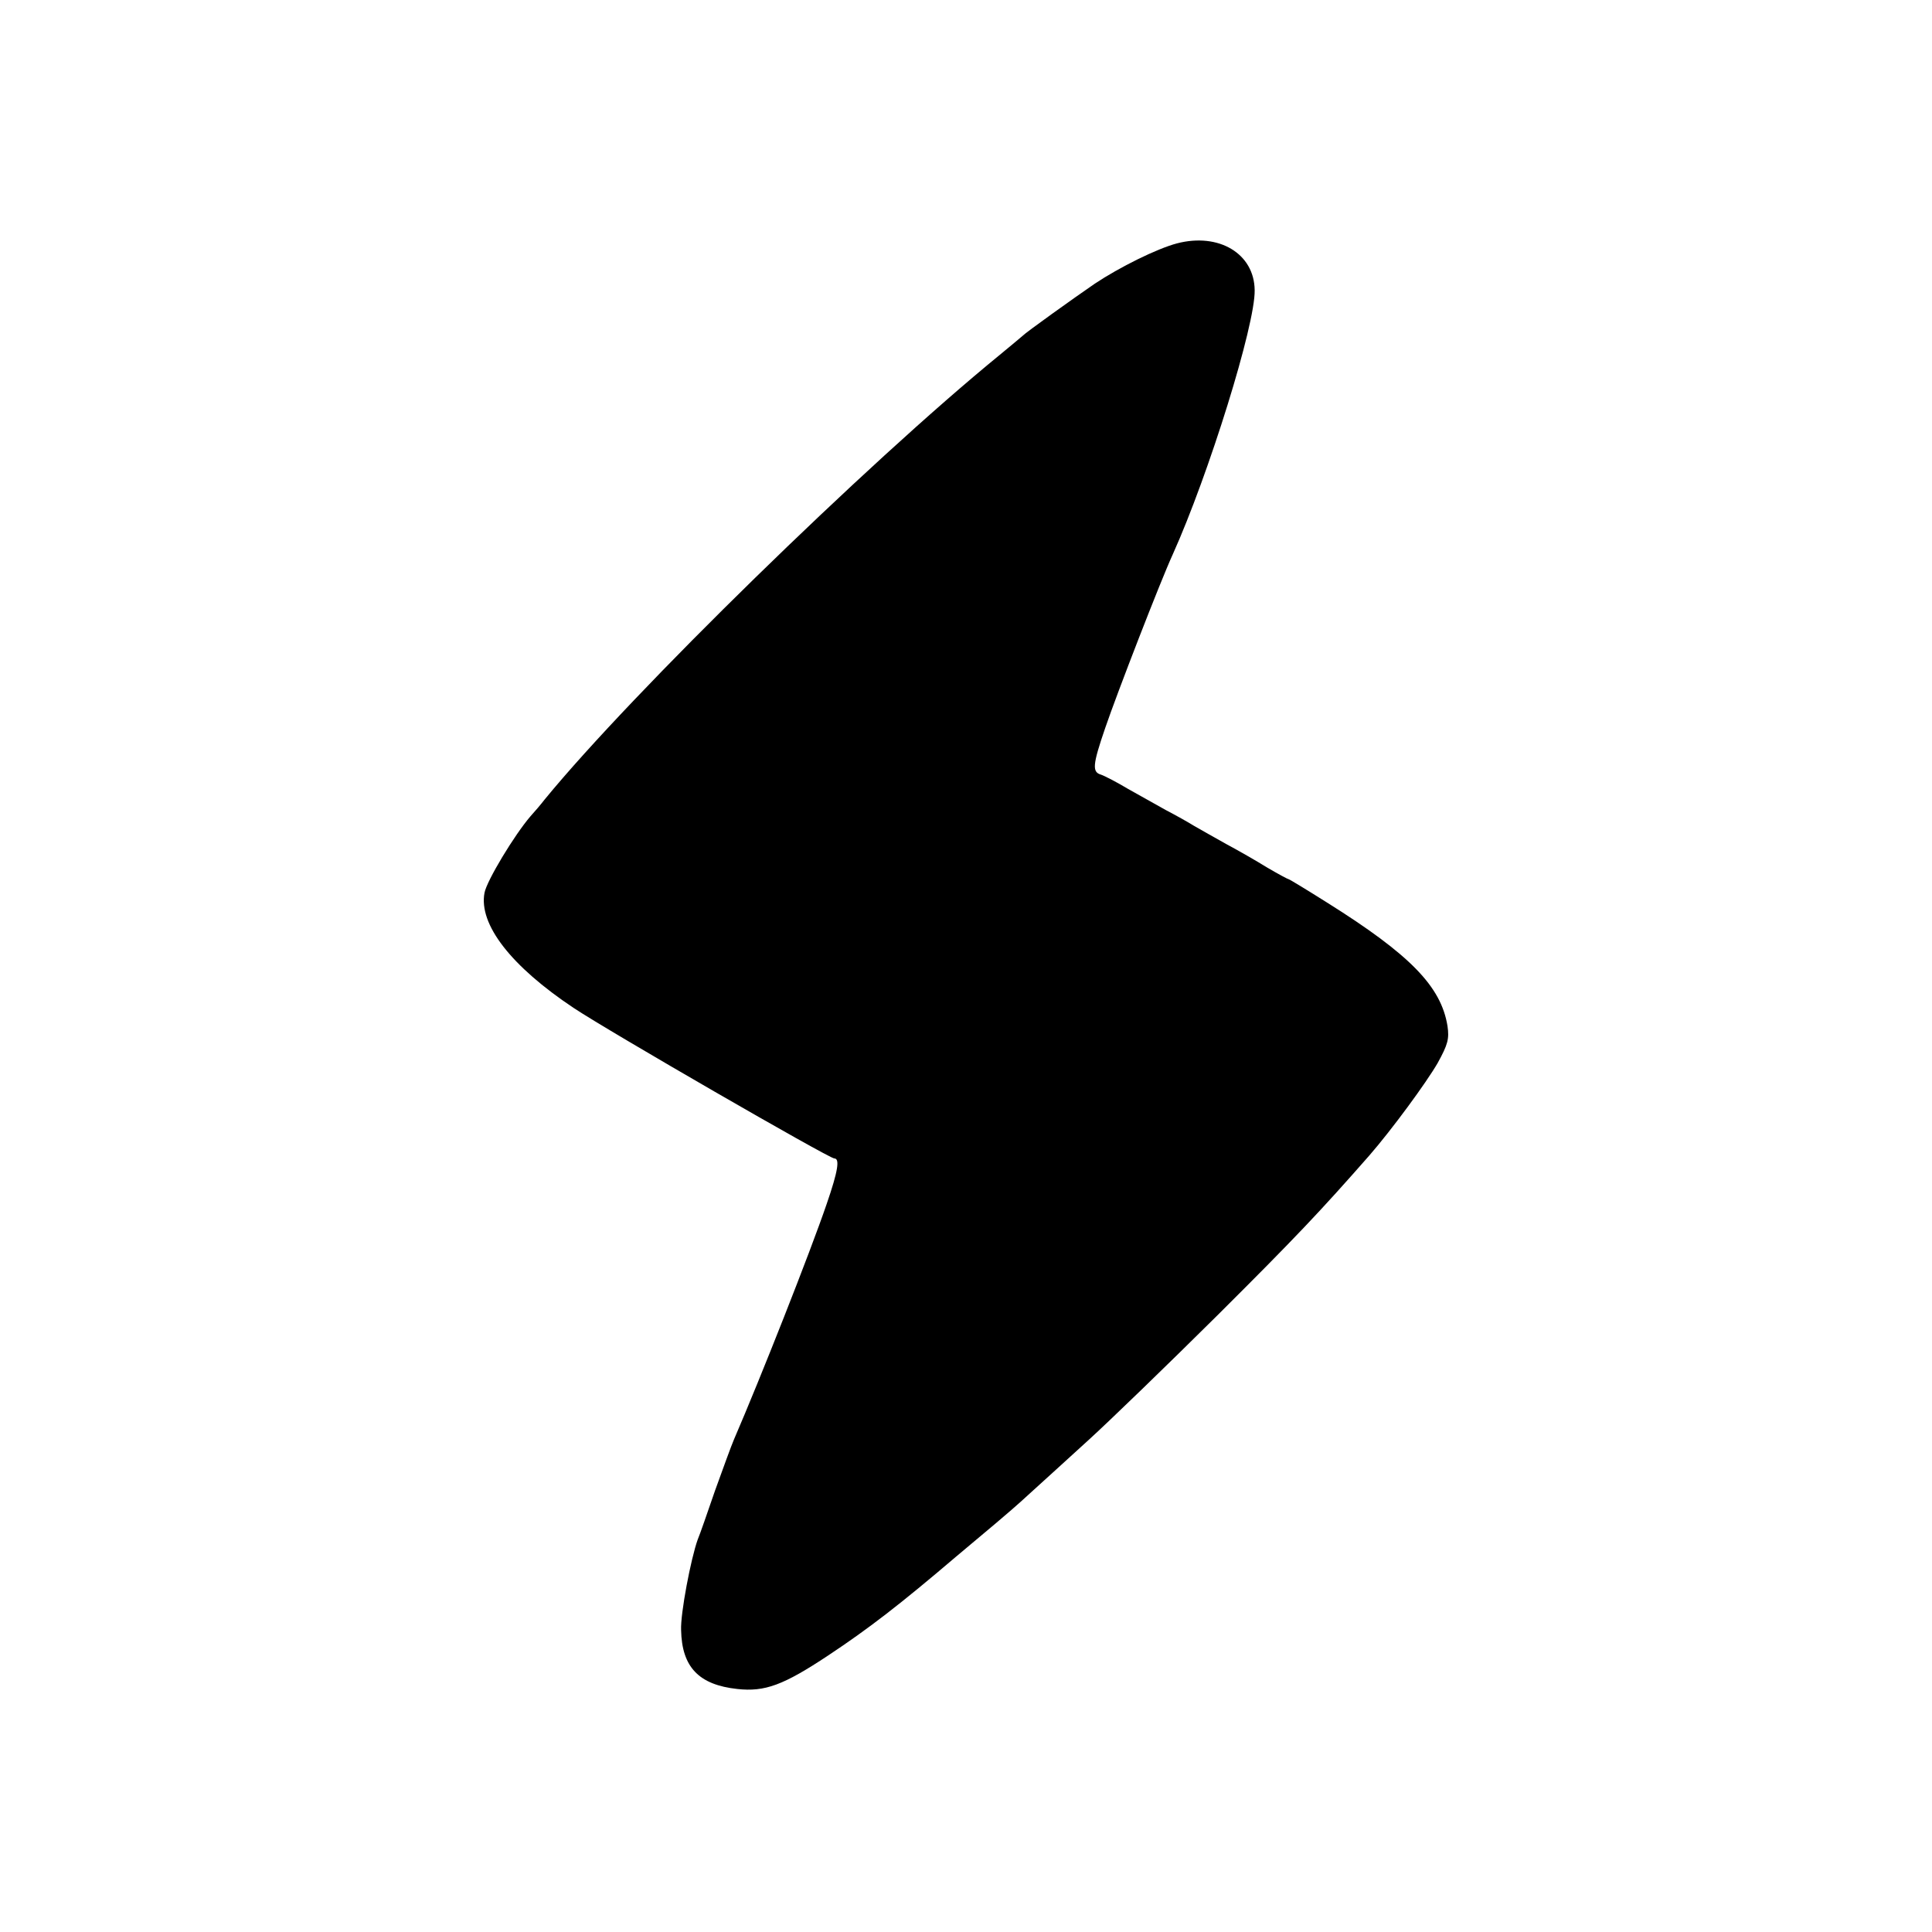
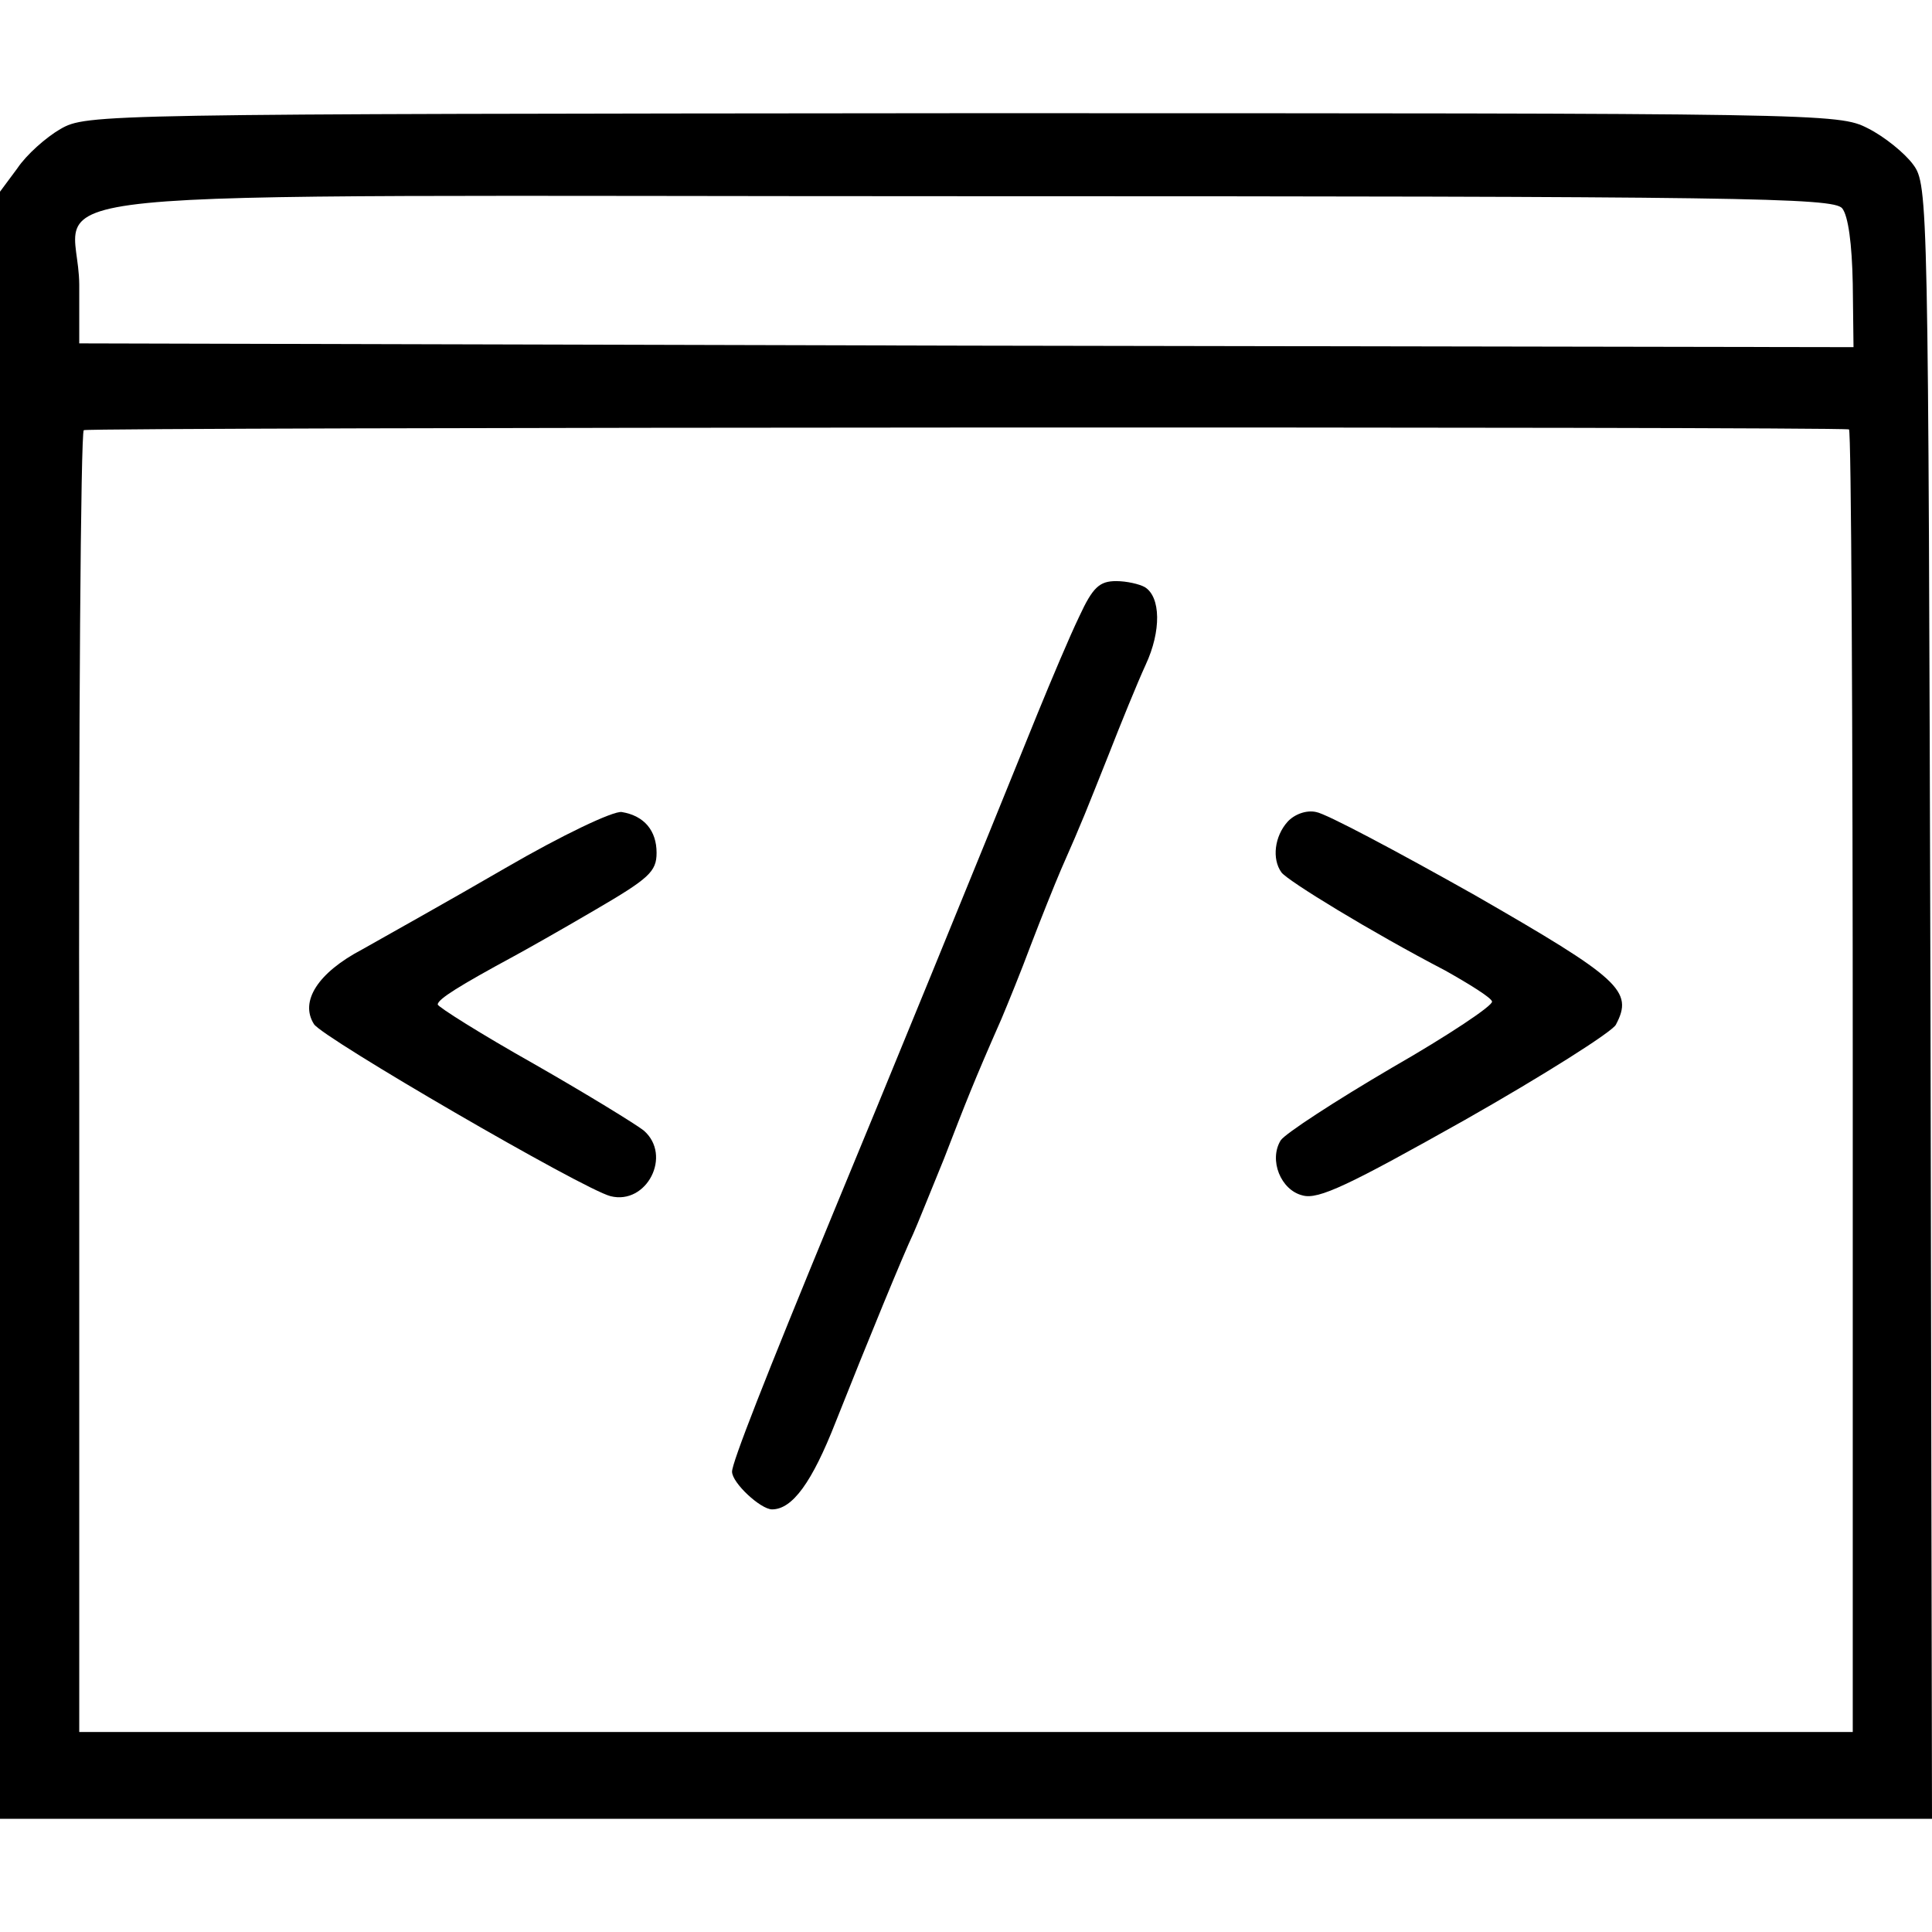
- <svg xmlns="http://www.w3.org/2000/svg" version="1.0" width="512pt" height="512pt" viewBox="0 0 512 512" preserveAspectRatio="xMidYMid meet">
-   <g transform="translate(0,512) scale(0.1,-0.1)" fill="#000000" stroke="none">
-     <path d="M3119 4475 c-53 -14 -152 -63 -218 -107 -54 -37 -184 -130 -191 -138 -3 -3 -30 -25 -60 -50 -355 -290 -974 -895 -1206 -1178 -10 -13 -27 -33 -38 -45 -43 -50 -116 -171 -122 -203 -16 -84 71 -195 236 -305 93 -62 677 -399 691 -399 15 0 10 -33 -20 -120 -44 -129 -176 -463 -246 -625 -7 -16 -29 -77 -50 -135 -20 -58 -40 -116 -46 -130 -18 -50 -46 -196 -44 -240 2 -98 47 -145 149 -156 73 -8 122 10 241 89 107 71 190 135 339 262 39 33 87 73 106 89 19 16 60 51 90 79 30 27 100 91 155 141 55 50 208 198 340 329 208 207 275 278 404 425 60 69 151 193 181 245 27 49 31 64 26 98 -17 105 -99 189 -319 327 -54 34 -100 62 -102 62 -2 0 -28 14 -57 31 -29 18 -78 46 -108 62 -30 17 -68 38 -85 48 -16 10 -50 29 -75 42 -25 14 -70 39 -100 56 -30 18 -63 35 -72 38 -24 7 -23 25 11 124 31 91 146 388 179 460 95 211 219 609 217 700 -1 97 -95 153 -206 124z" />
+ <svg xmlns="http://www.w3.org/2000/svg" version="1.0" width="256pt" height="256pt" viewBox="0 0 256 256" preserveAspectRatio="xMidYMid meet">
+   <g transform="translate(0,256) scale(0.1,-0.1)" fill="#000000" stroke="none">
+     <path d="M80 2389 c-19 -11 -45 -34 -57 -52 l-23 -31 0 -1078 0 -1078 1280 0 1280 0 -2 1082 c-3 1065 -3 1083 -23 1110 -11 15 -38 37 -60 48 -39 20 -56 20 -1200 20 -1147 -1 -1160 -1 -1195 -21z m2361 -105 c8 -10 13 -47 14 -100 l1 -84 -1175 2 -1176 3 0 78 c-1 132 -150 117 1174 117 1032 0 1150 -2 1162 -16z m9 -293 c3 0 5 -389 5 -863 l0 -863 -1175 0 -1175 0 0 860 c-1 473 2 862 6 865 6 4 2322 5 2339 1z" />
+     <path d="M1430 1743 c-13 -27 -37 -84 -55 -128 -78 -193 -209 -513 -270 -660 -92 -223 -135 -333 -135 -345 0 -15 38 -50 53 -50 27 0 53 36 84 115 42 106 91 225 103 250 5 11 23 56 41 100 29 75 39 101 76 185 8 19 26 63 39 98 13 34 31 79 40 100 30 68 33 77 63 152 16 41 38 95 49 119 21 45 20 90 -1 103 -7 4 -24 8 -38 8 -22 0 -31 -8 -49 -47z" />
+     <path d="M670 1410 c-74 -43 -160 -91 -190 -108 -59 -31 -83 -69 -64 -99 11 -18 357 -219 393 -228 48 -12 82 54 44 87 -10 8 -75 48 -145 88 -71 40 -128 76 -128 79 0 7 29 25 101 64 13 7 61 34 107 61 72 42 82 51 82 76 0 29 -16 49 -46 54 -11 2 -80 -31 -154 -74z" />
+     <path d="M1706 1471 c-17 -19 -21 -49 -8 -67 8 -11 119 -79 217 -130 32 -18 61 -36 62 -41 2 -5 -58 -45 -133 -88 -75 -44 -141 -87 -147 -96 -16 -26 0 -66 29 -73 21 -6 62 14 215 100 104 59 194 116 200 126 24 45 6 61 -187 172 -103 58 -197 108 -210 110 -13 3 -29 -3 -38 -13z" />
  </g>
</svg>
